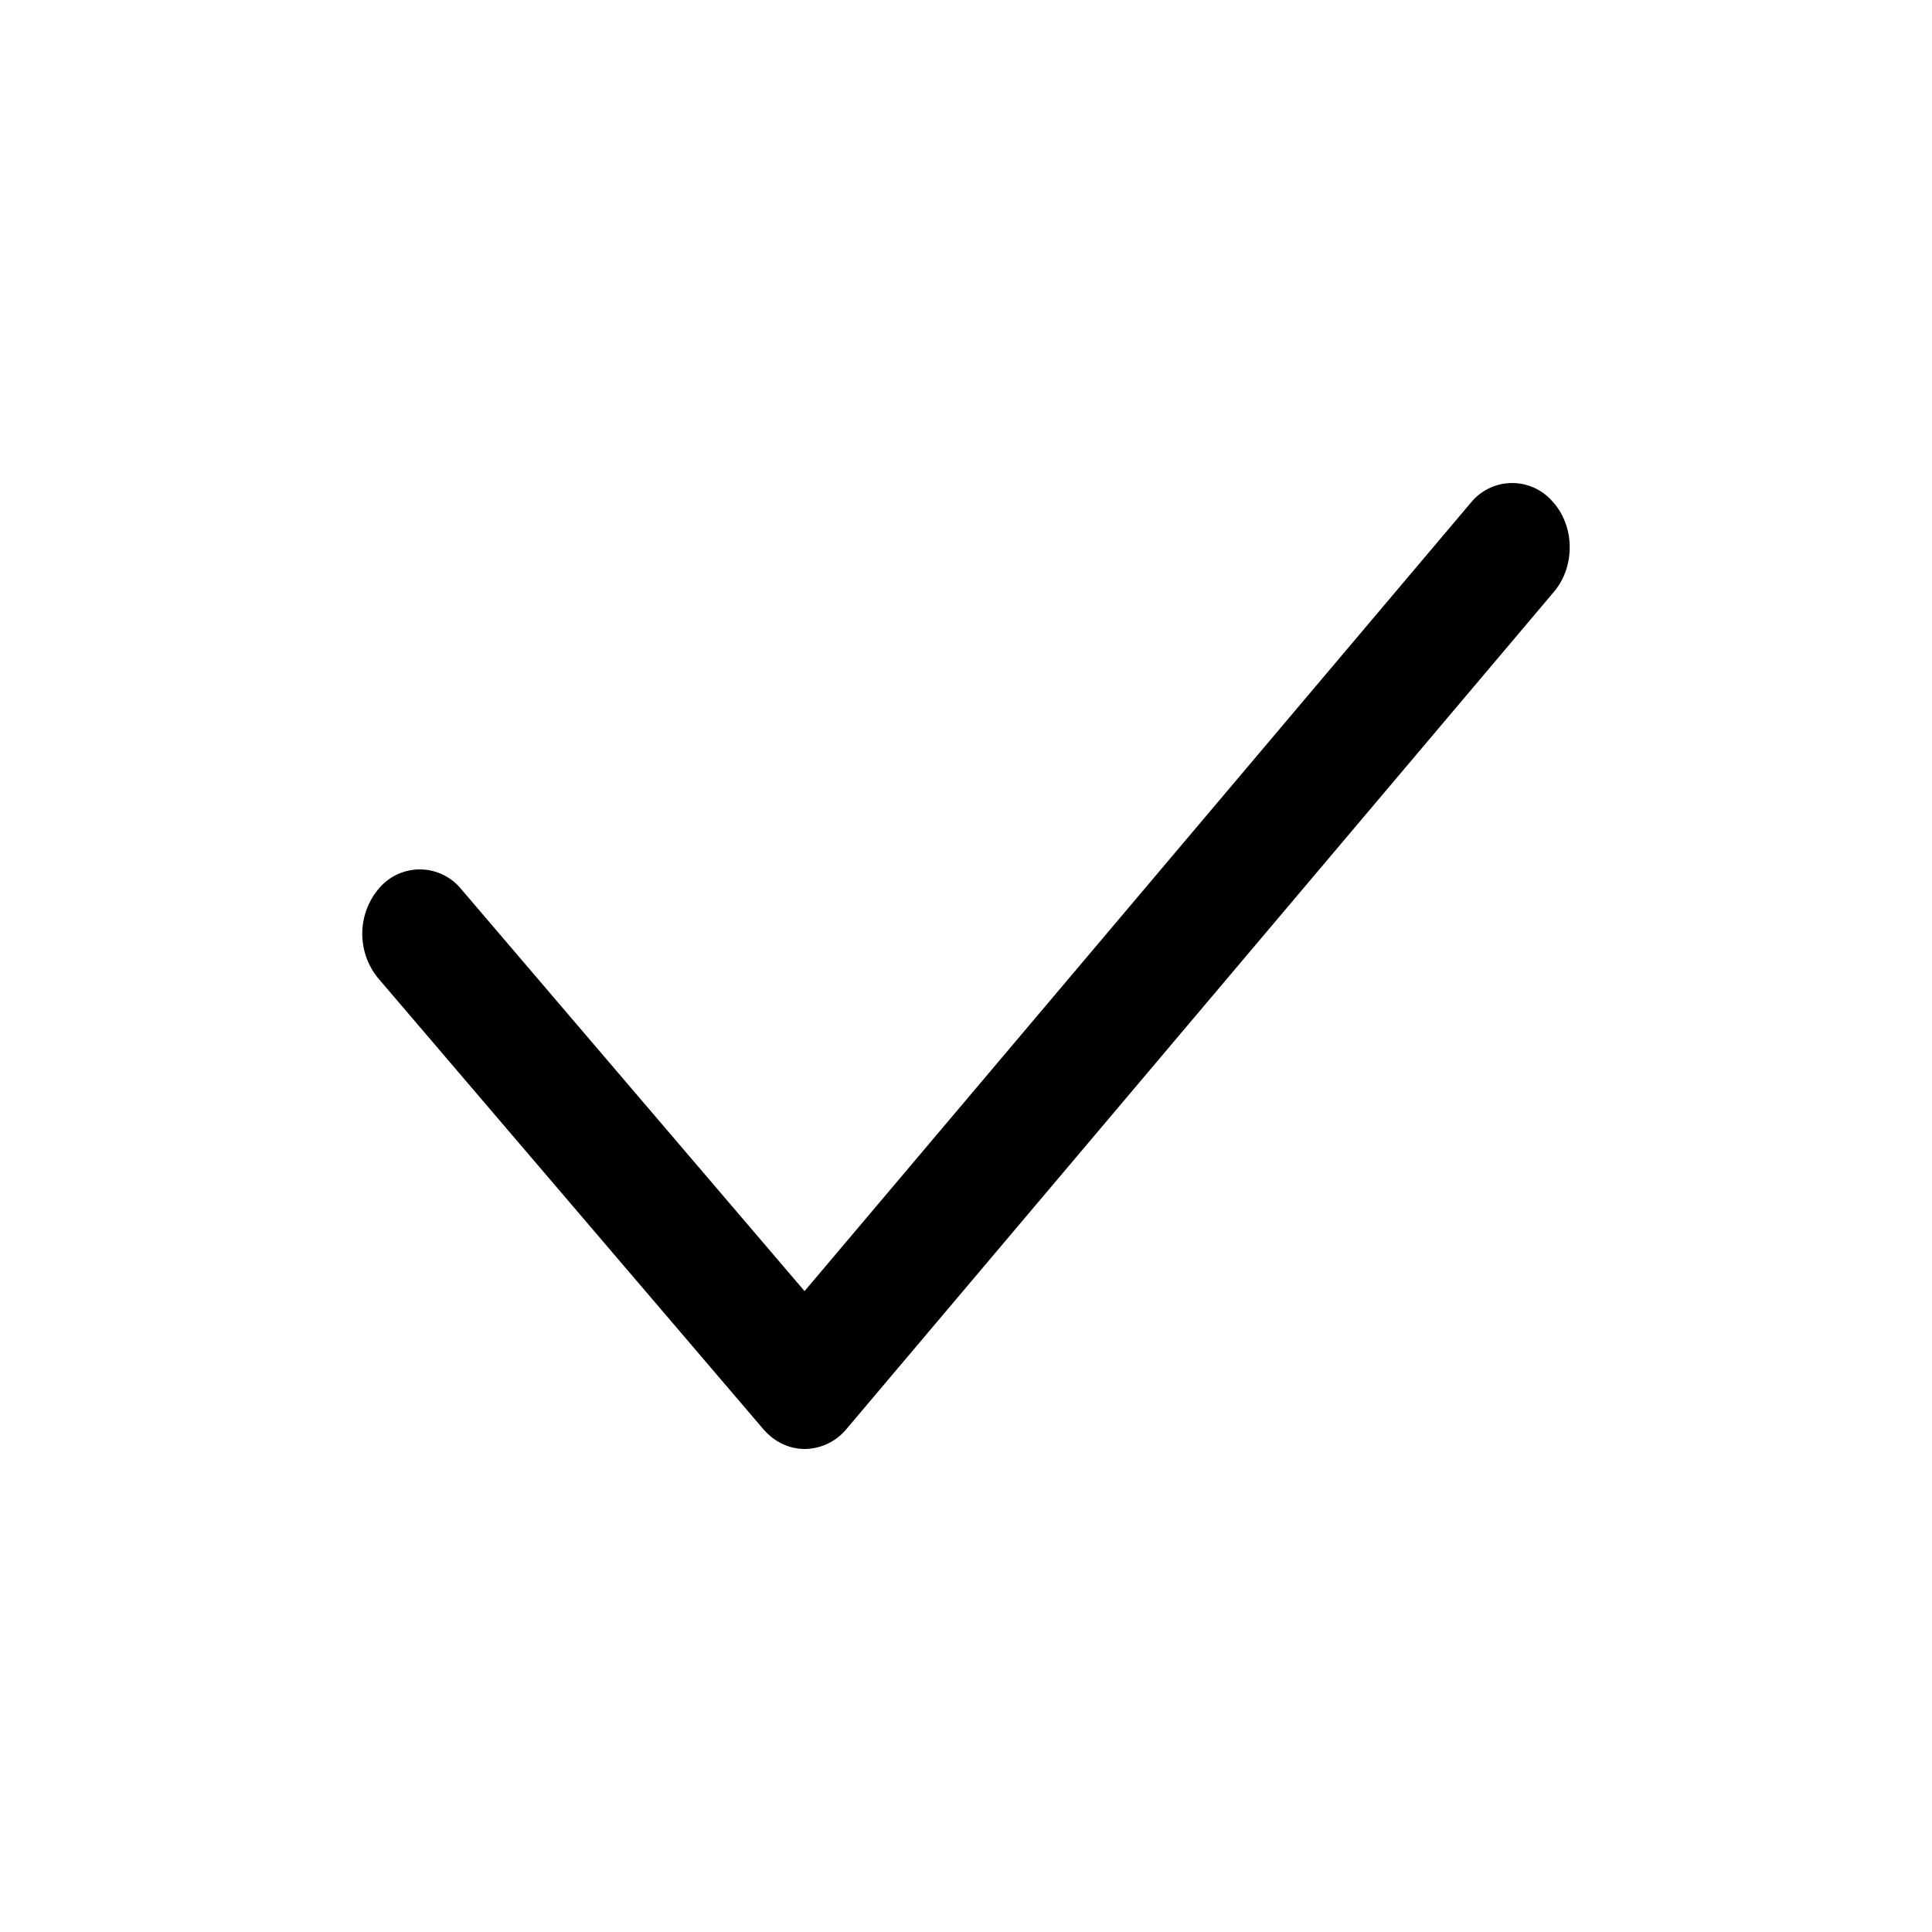
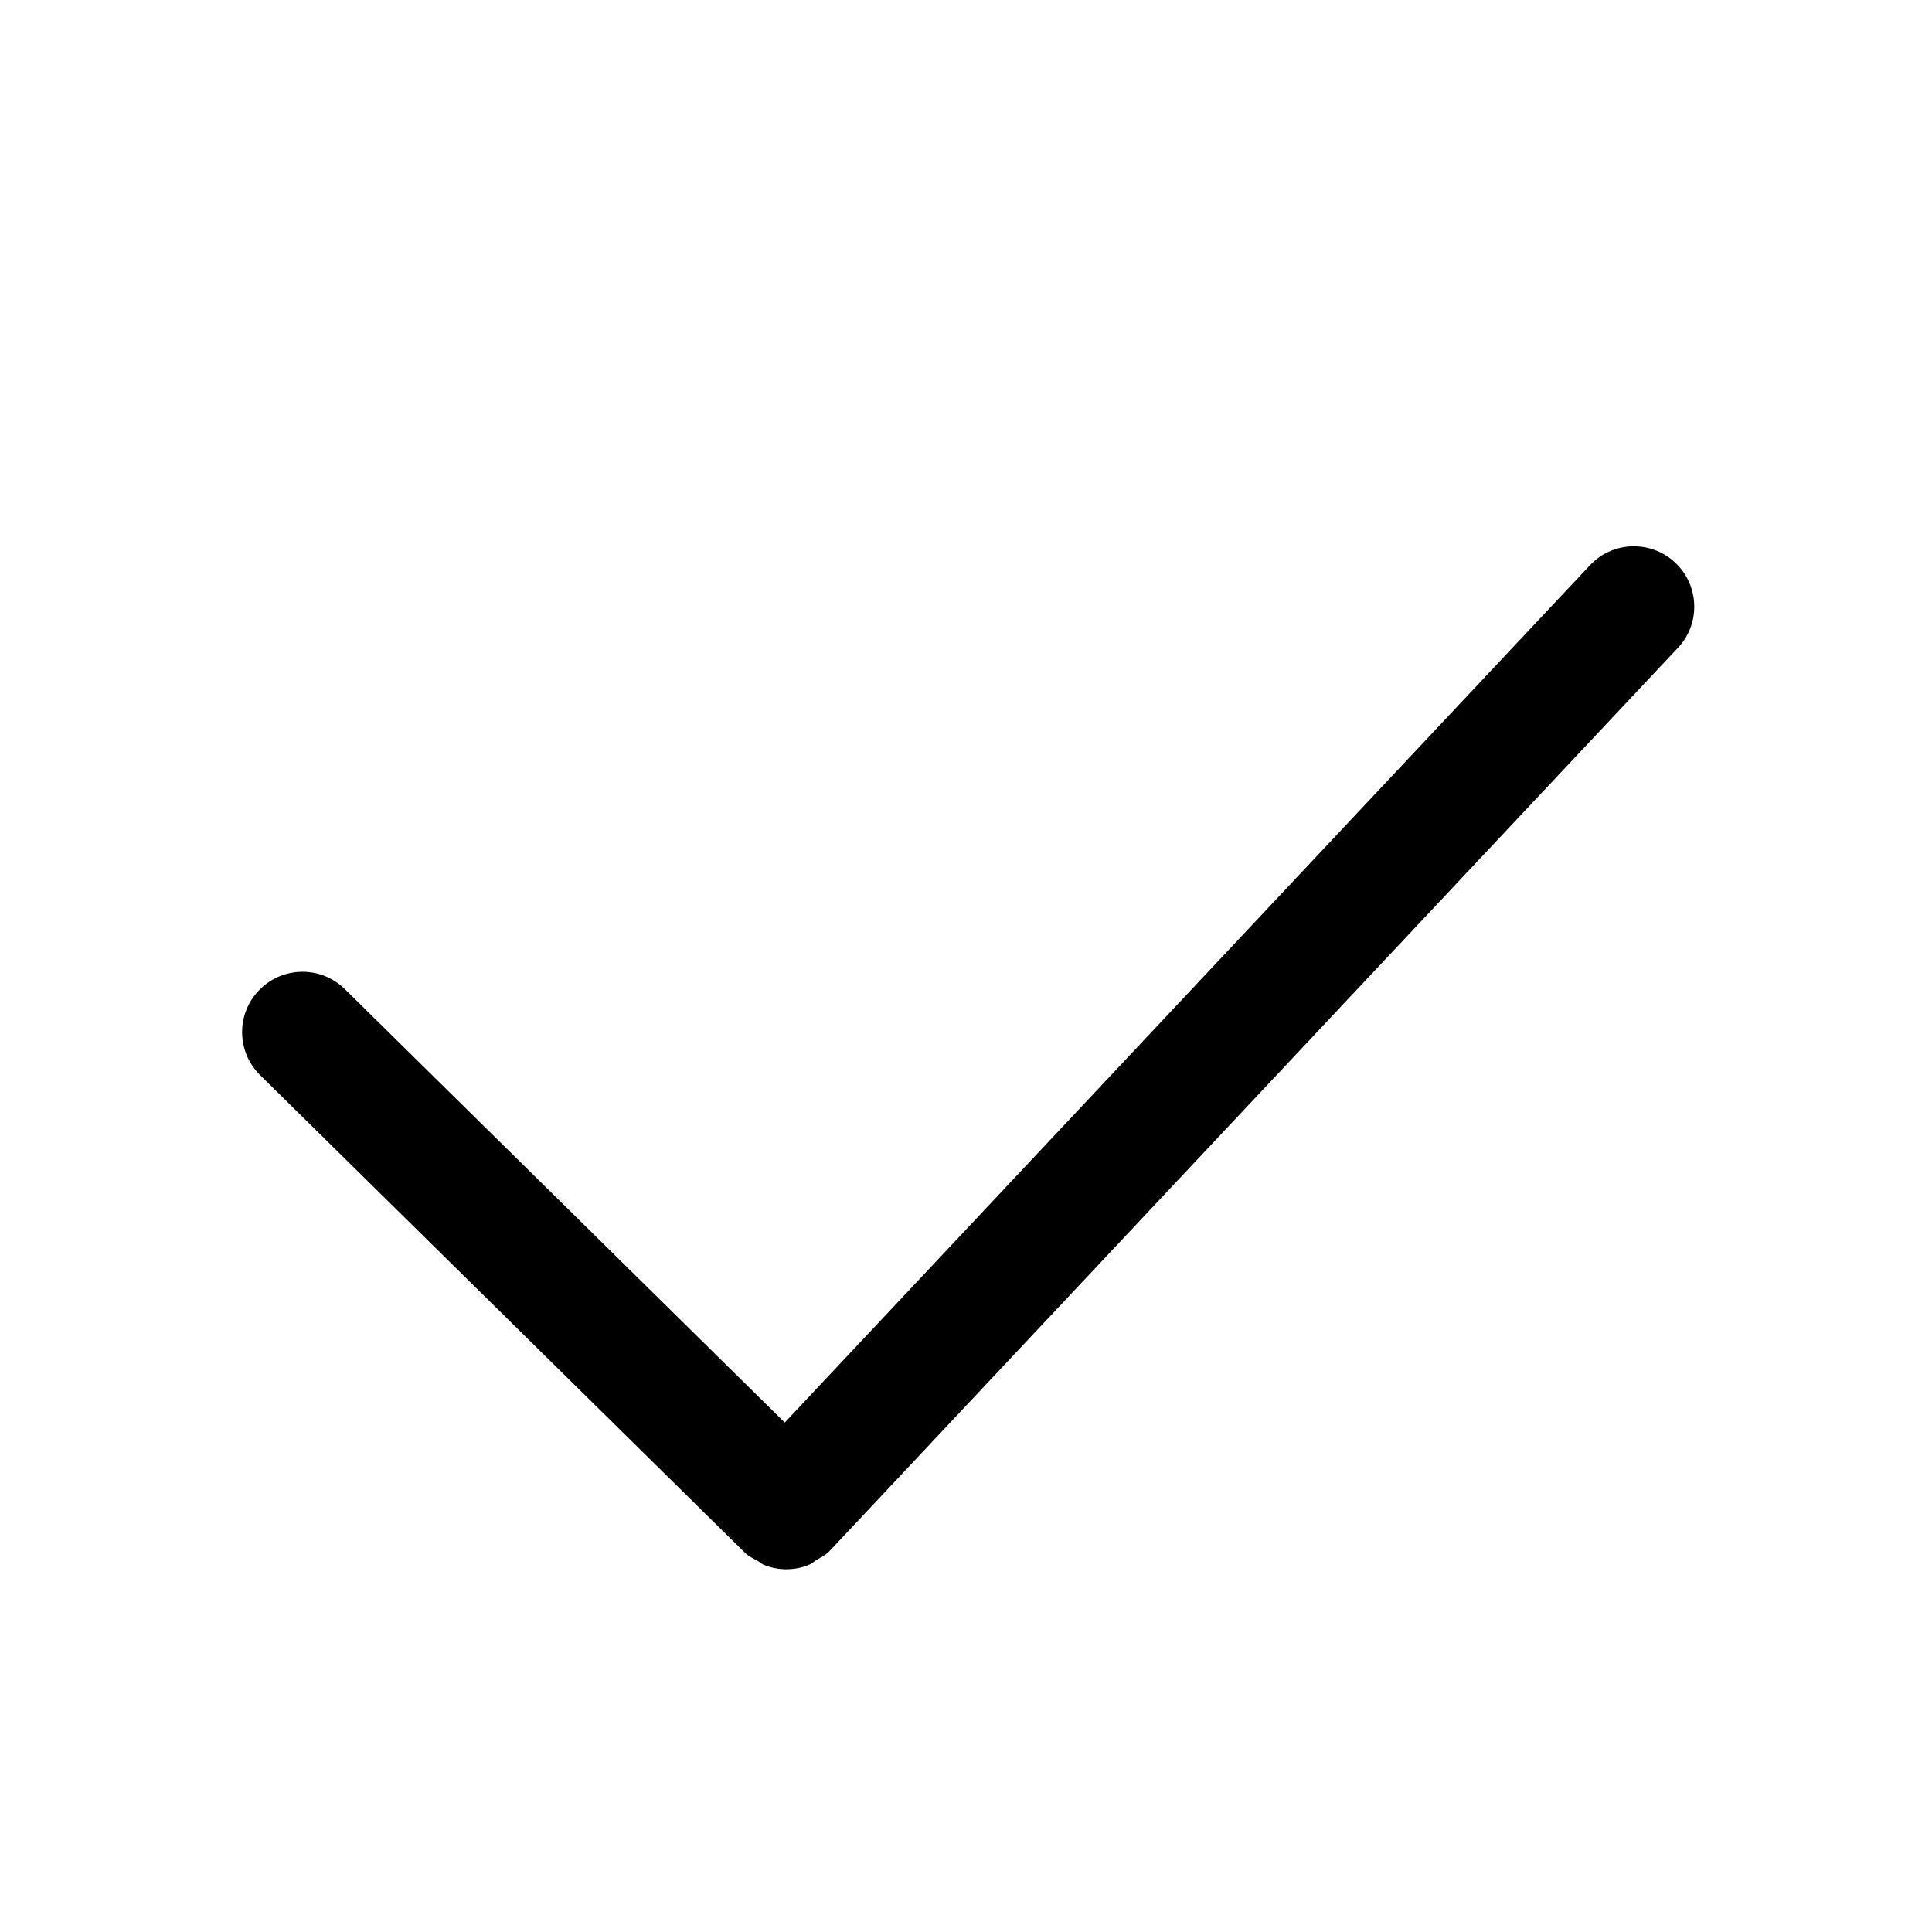
- <svg xmlns="http://www.w3.org/2000/svg" t="1558172056177" class="icon" style="" viewBox="0 0 1024 1024" version="1.1" p-id="3401" width="32" height="32">
+ <svg xmlns="http://www.w3.org/2000/svg" t="1566980917846" class="icon" viewBox="0 0 1024 1024" version="1.1" p-id="34074" width="32" height="32">
  <defs>
    <style type="text/css" />
  </defs>
-   <path d="M822.464 265.344a28.256 28.256 0 0 0-43.072 1.312l-352.96 417.664-181.92-212.992a28.288 28.288 0 0 0-43.104-1.088 37.12 37.12 0 0 0-0.96 48.256l204.096 238.944c5.76 6.752 13.696 10.56 22.016 10.56h0.096a29.088 29.088 0 0 0 22.048-10.656L823.68 313.6c11.52-13.728 11.008-35.328-1.216-48.256" p-id="3402" />
+   <path d="M887.904 298.208c-12.864-12.064-33.152-11.488-45.216 1.408L415.936 753.984l-233.12-229.696C170.208 511.872 149.952 512 137.536 524.608c-12.416 12.576-12.256 32.864 0.352 45.248l256.48 252.672c0.096 0.096 0.224 0.128 0.32 0.224 0.096 0.096 0.128 0.224 0.224 0.32 2.016 1.92 4.448 3.008 6.784 4.288 1.152 0.672 2.144 1.664 3.36 2.144 3.776 1.472 7.776 2.24 11.744 2.24 4.192 0 8.384-0.832 12.288-2.496 1.312-0.544 2.336-1.664 3.552-2.368 2.4-1.408 4.896-2.592 6.944-4.672 0.096-0.096 0.128-0.256 0.224-0.352 0.064-0.096 0.192-0.128 0.288-0.224l449.184-478.208C901.44 330.592 900.768 310.336 887.904 298.208z" p-id="34075" />
</svg>
